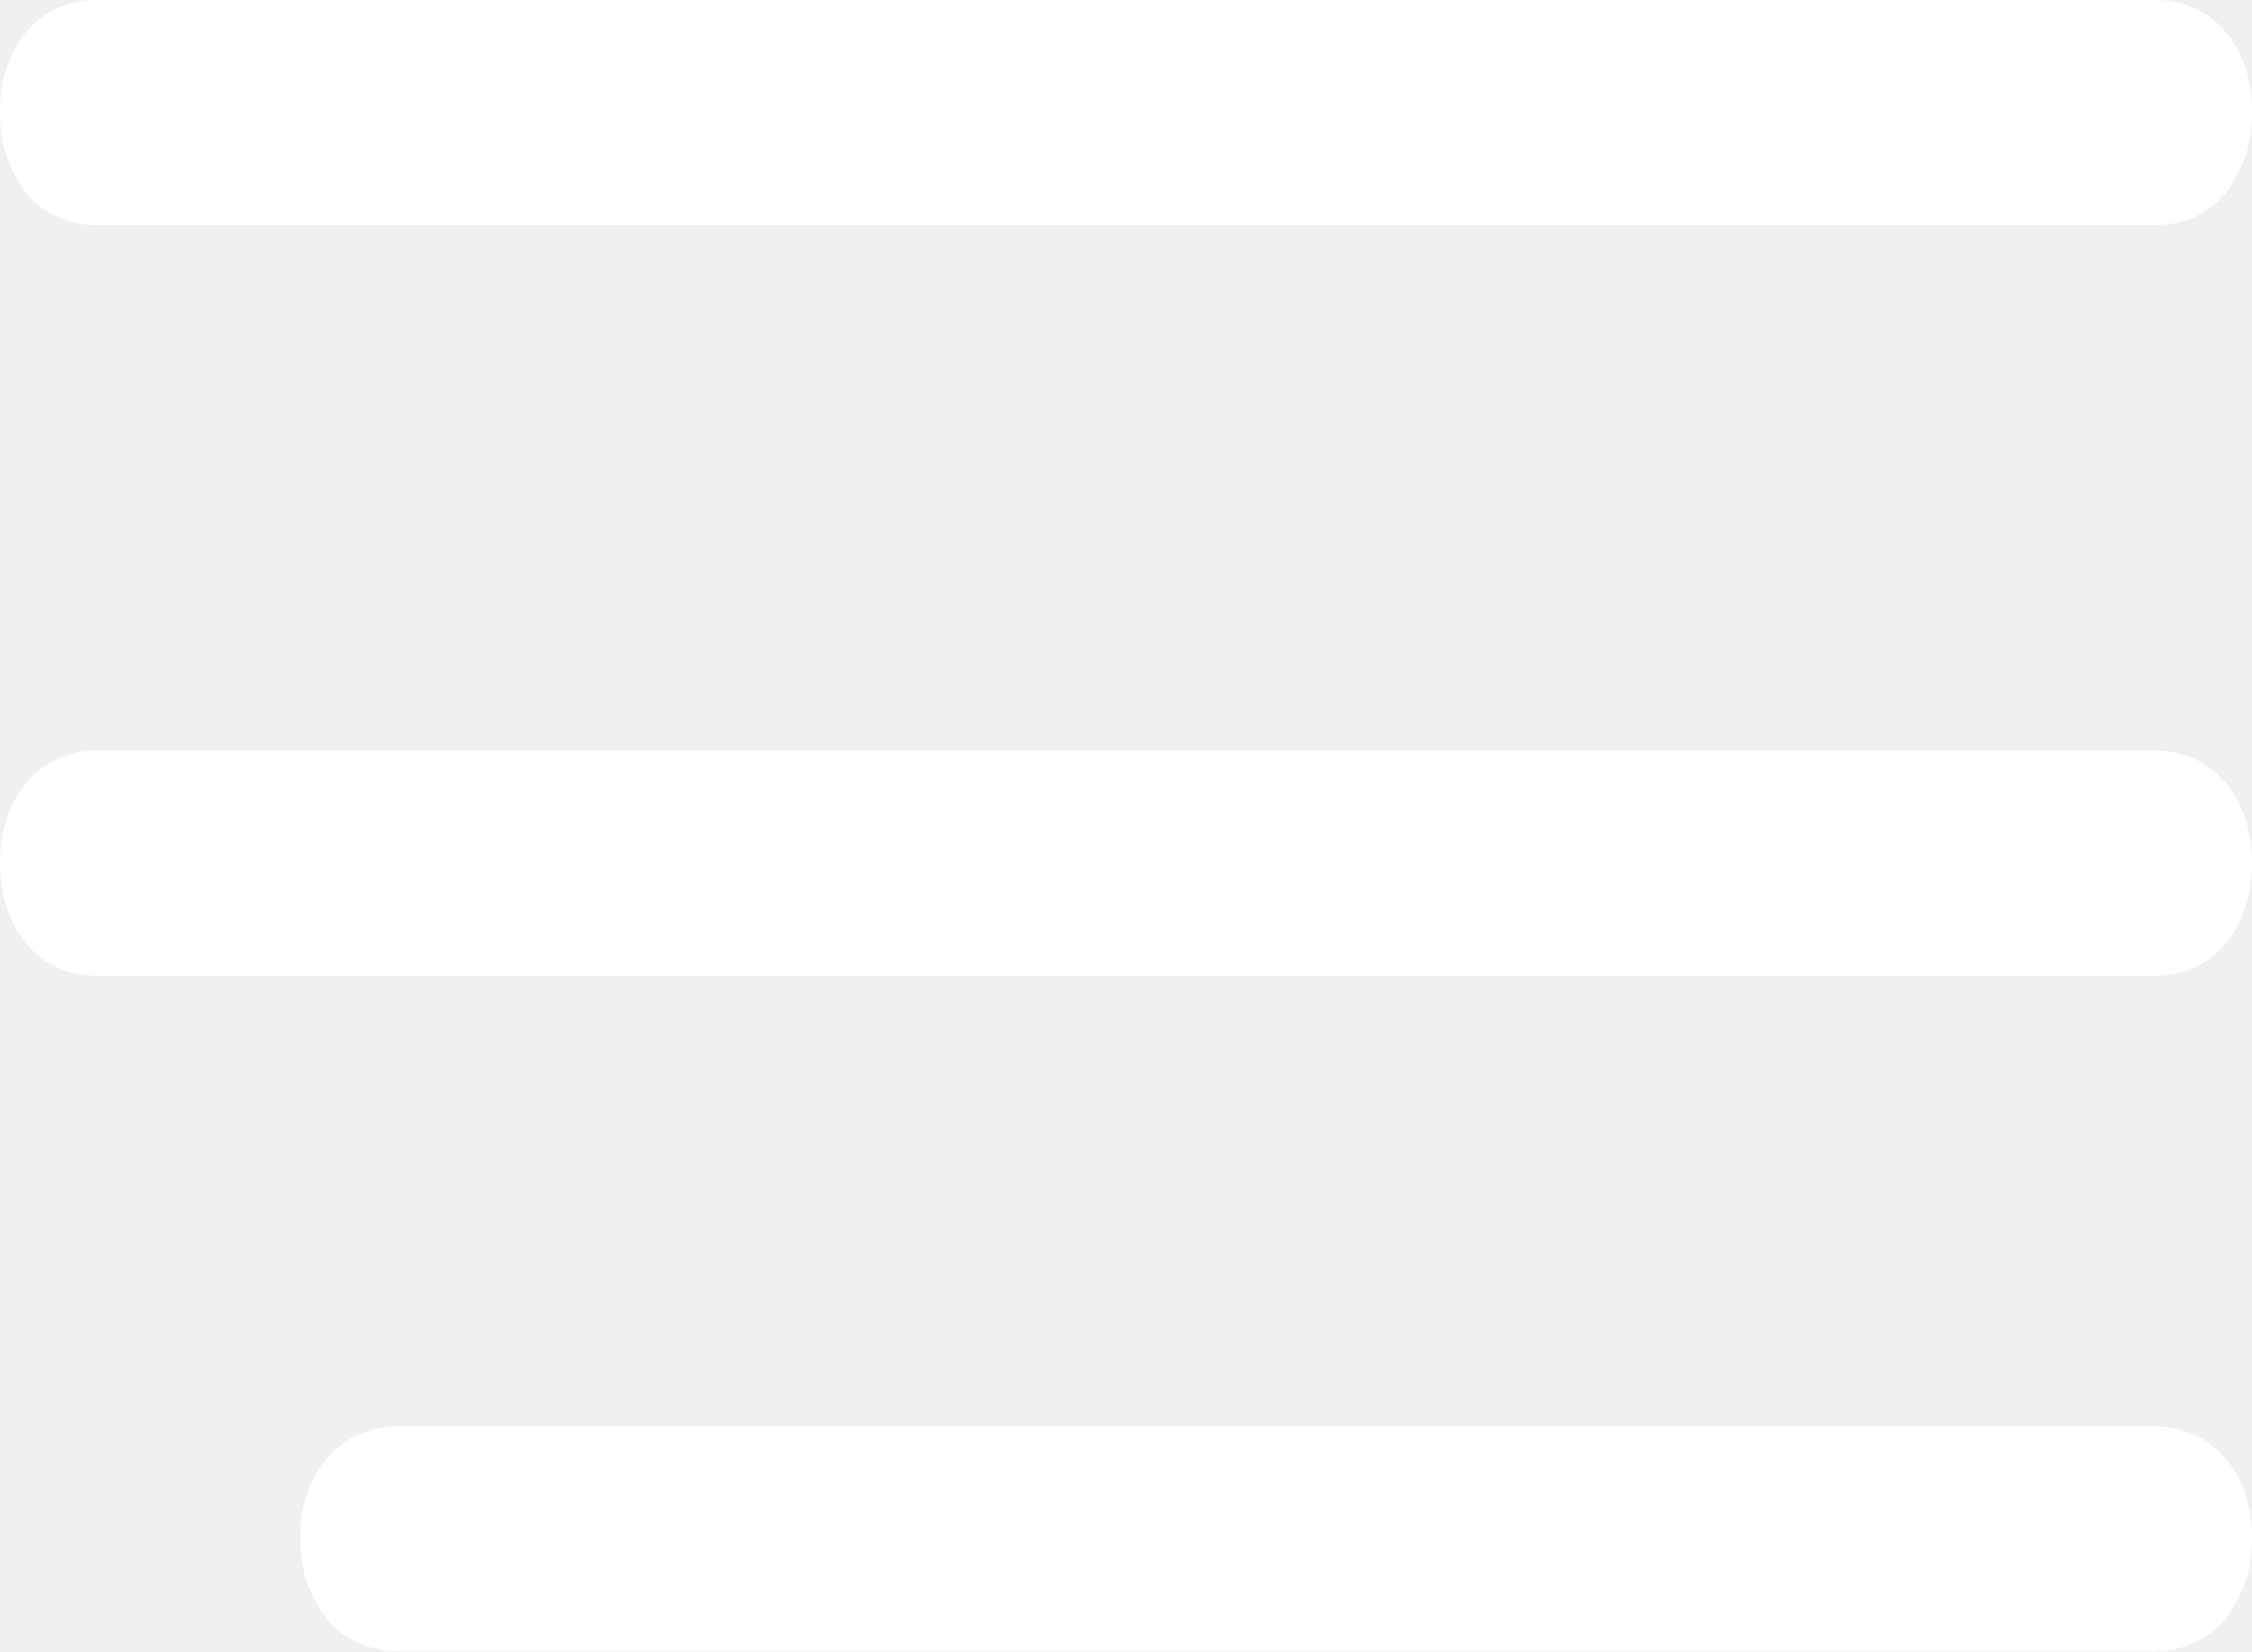
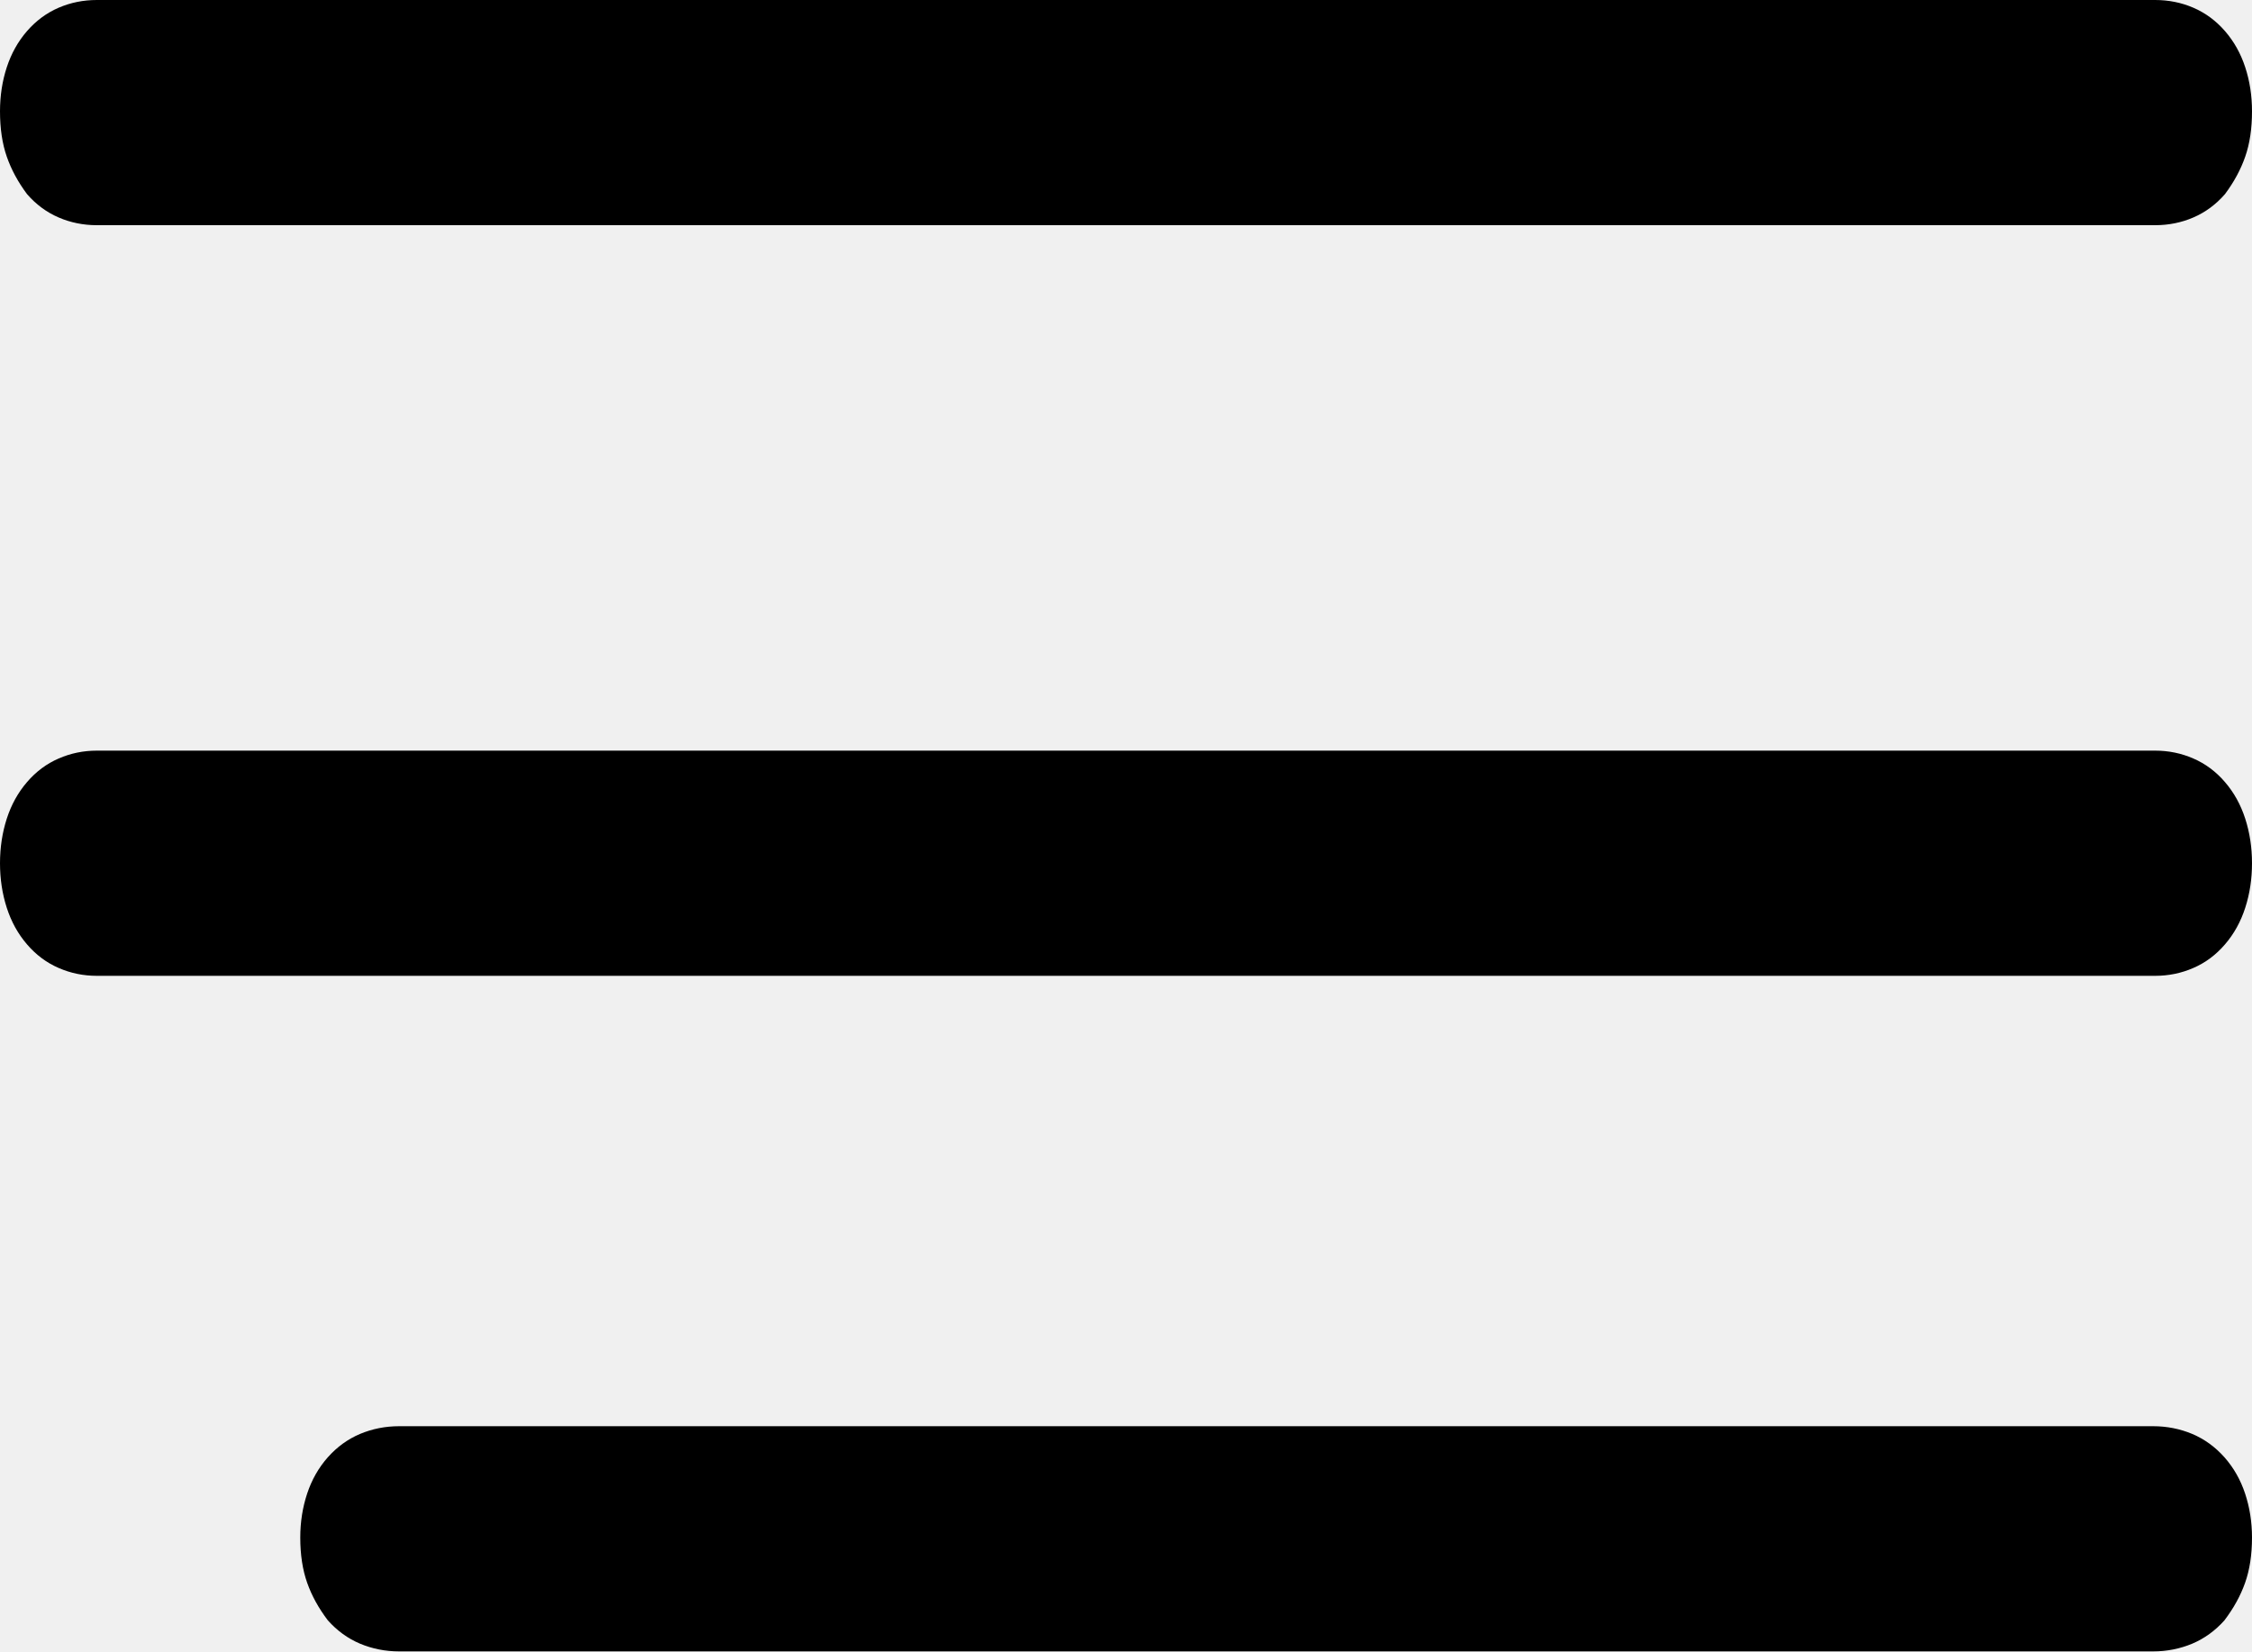
<svg xmlns="http://www.w3.org/2000/svg" width="30" height="22" viewBox="0 0 30 22" fill="none">
-   <path fill-rule="evenodd" clip-rule="evenodd" d="M0.36 2.586C0.24 2.425 0.15 2.259 0.09 2.086C0.03 1.914 0 1.713 0 1.483C0 1.276 0.03 1.08 0.09 0.897C0.15 0.713 0.24 0.552 0.36 0.414C0.48 0.276 0.621 0.172 0.781 0.103C0.941 0.034 1.111 0 1.291 0H28.709C28.889 0 29.059 0.034 29.219 0.103C29.379 0.172 29.52 0.276 29.64 0.414C29.76 0.552 29.85 0.713 29.91 0.897C29.97 1.08 30 1.276 30 1.483C30 1.713 29.97 1.914 29.91 2.086C29.85 2.259 29.76 2.425 29.64 2.586C29.52 2.724 29.379 2.828 29.219 2.897C29.059 2.966 28.889 3 28.709 3H1.291C1.111 3 0.941 2.966 0.781 2.897C0.621 2.828 0.48 2.724 0.36 2.586ZM29.64 10.419C29.76 10.558 29.85 10.721 29.91 10.907C29.97 11.093 30 11.291 30 11.5C30 11.709 29.97 11.907 29.91 12.093C29.85 12.279 29.76 12.442 29.64 12.581C29.52 12.721 29.379 12.826 29.219 12.895C29.059 12.965 28.889 13 28.709 13H1.291C1.111 13 0.941 12.965 0.781 12.895C0.621 12.826 0.48 12.721 0.36 12.581C0.24 12.442 0.15 12.279 0.09 12.093C0.03 11.907 0 11.709 0 11.5C0 11.291 0.03 11.093 0.09 10.907C0.15 10.721 0.24 10.558 0.36 10.419C0.48 10.279 0.621 10.174 0.781 10.105C0.941 10.035 1.111 10 1.291 10H28.709C28.889 10 29.059 10.035 29.219 10.105C29.379 10.174 29.52 10.279 29.64 10.419ZM29.633 19.414C29.755 19.552 29.847 19.713 29.908 19.897C29.969 20.081 30 20.276 30 20.483C30 20.713 29.969 20.914 29.908 21.086C29.847 21.259 29.755 21.425 29.633 21.586C29.51 21.724 29.367 21.828 29.204 21.897C29.041 21.965 28.867 22 28.683 22H5.317C5.133 22 4.959 21.965 4.796 21.897C4.633 21.828 4.49 21.724 4.367 21.586C4.245 21.425 4.153 21.259 4.092 21.086C4.031 20.914 4 20.713 4 20.483C4 20.276 4.031 20.081 4.092 19.897C4.153 19.713 4.245 19.552 4.367 19.414C4.49 19.276 4.633 19.172 4.796 19.103C4.959 19.035 5.133 19 5.317 19H28.683C28.867 19 29.041 19.035 29.204 19.103C29.367 19.172 29.51 19.276 29.633 19.414Z" fill="white" />
+   <path fill-rule="evenodd" clip-rule="evenodd" d="M0.36 2.586C0.24 2.425 0.15 2.259 0.09 2.086C0.03 1.914 0 1.713 0 1.483C0 1.276 0.03 1.08 0.09 0.897C0.15 0.713 0.24 0.552 0.36 0.414C0.48 0.276 0.621 0.172 0.781 0.103C0.941 0.034 1.111 0 1.291 0H28.709C28.889 0 29.059 0.034 29.219 0.103C29.379 0.172 29.52 0.276 29.64 0.414C29.76 0.552 29.85 0.713 29.91 0.897C29.97 1.08 30 1.276 30 1.483C30 1.713 29.97 1.914 29.91 2.086C29.85 2.259 29.76 2.425 29.64 2.586C29.52 2.724 29.379 2.828 29.219 2.897C29.059 2.966 28.889 3 28.709 3H1.291C1.111 3 0.941 2.966 0.781 2.897C0.621 2.828 0.48 2.724 0.36 2.586ZM29.64 10.419C29.76 10.558 29.85 10.721 29.91 10.907C29.97 11.093 30 11.291 30 11.5C30 11.709 29.97 11.907 29.91 12.093C29.85 12.279 29.76 12.442 29.64 12.581C29.52 12.721 29.379 12.826 29.219 12.895C29.059 12.965 28.889 13 28.709 13H1.291C1.111 13 0.941 12.965 0.781 12.895C0.621 12.826 0.48 12.721 0.36 12.581C0.24 12.442 0.15 12.279 0.09 12.093C0.03 11.907 0 11.709 0 11.5C0 11.291 0.03 11.093 0.09 10.907C0.15 10.721 0.24 10.558 0.36 10.419C0.48 10.279 0.621 10.174 0.781 10.105C0.941 10.035 1.111 10 1.291 10H28.709C28.889 10 29.059 10.035 29.219 10.105C29.379 10.174 29.52 10.279 29.64 10.419ZM29.633 19.414C29.755 19.552 29.847 19.713 29.908 19.897C29.969 20.081 30 20.276 30 20.483C30 20.713 29.969 20.914 29.908 21.086C29.847 21.259 29.755 21.425 29.633 21.586C29.51 21.724 29.367 21.828 29.204 21.897C29.041 21.965 28.867 22 28.683 22H5.317C5.133 22 4.959 21.965 4.796 21.897C4.633 21.828 4.49 21.724 4.367 21.586C4.245 21.425 4.153 21.259 4.092 21.086C4.031 20.914 4 20.713 4 20.483C4 20.276 4.031 20.081 4.092 19.897C4.153 19.713 4.245 19.552 4.367 19.414C4.49 19.276 4.633 19.172 4.796 19.103C4.959 19.035 5.133 19 5.317 19H28.683C28.867 19 29.041 19.035 29.204 19.103C29.367 19.172 29.51 19.276 29.633 19.414Z" fill="currentColor" />
</svg>
